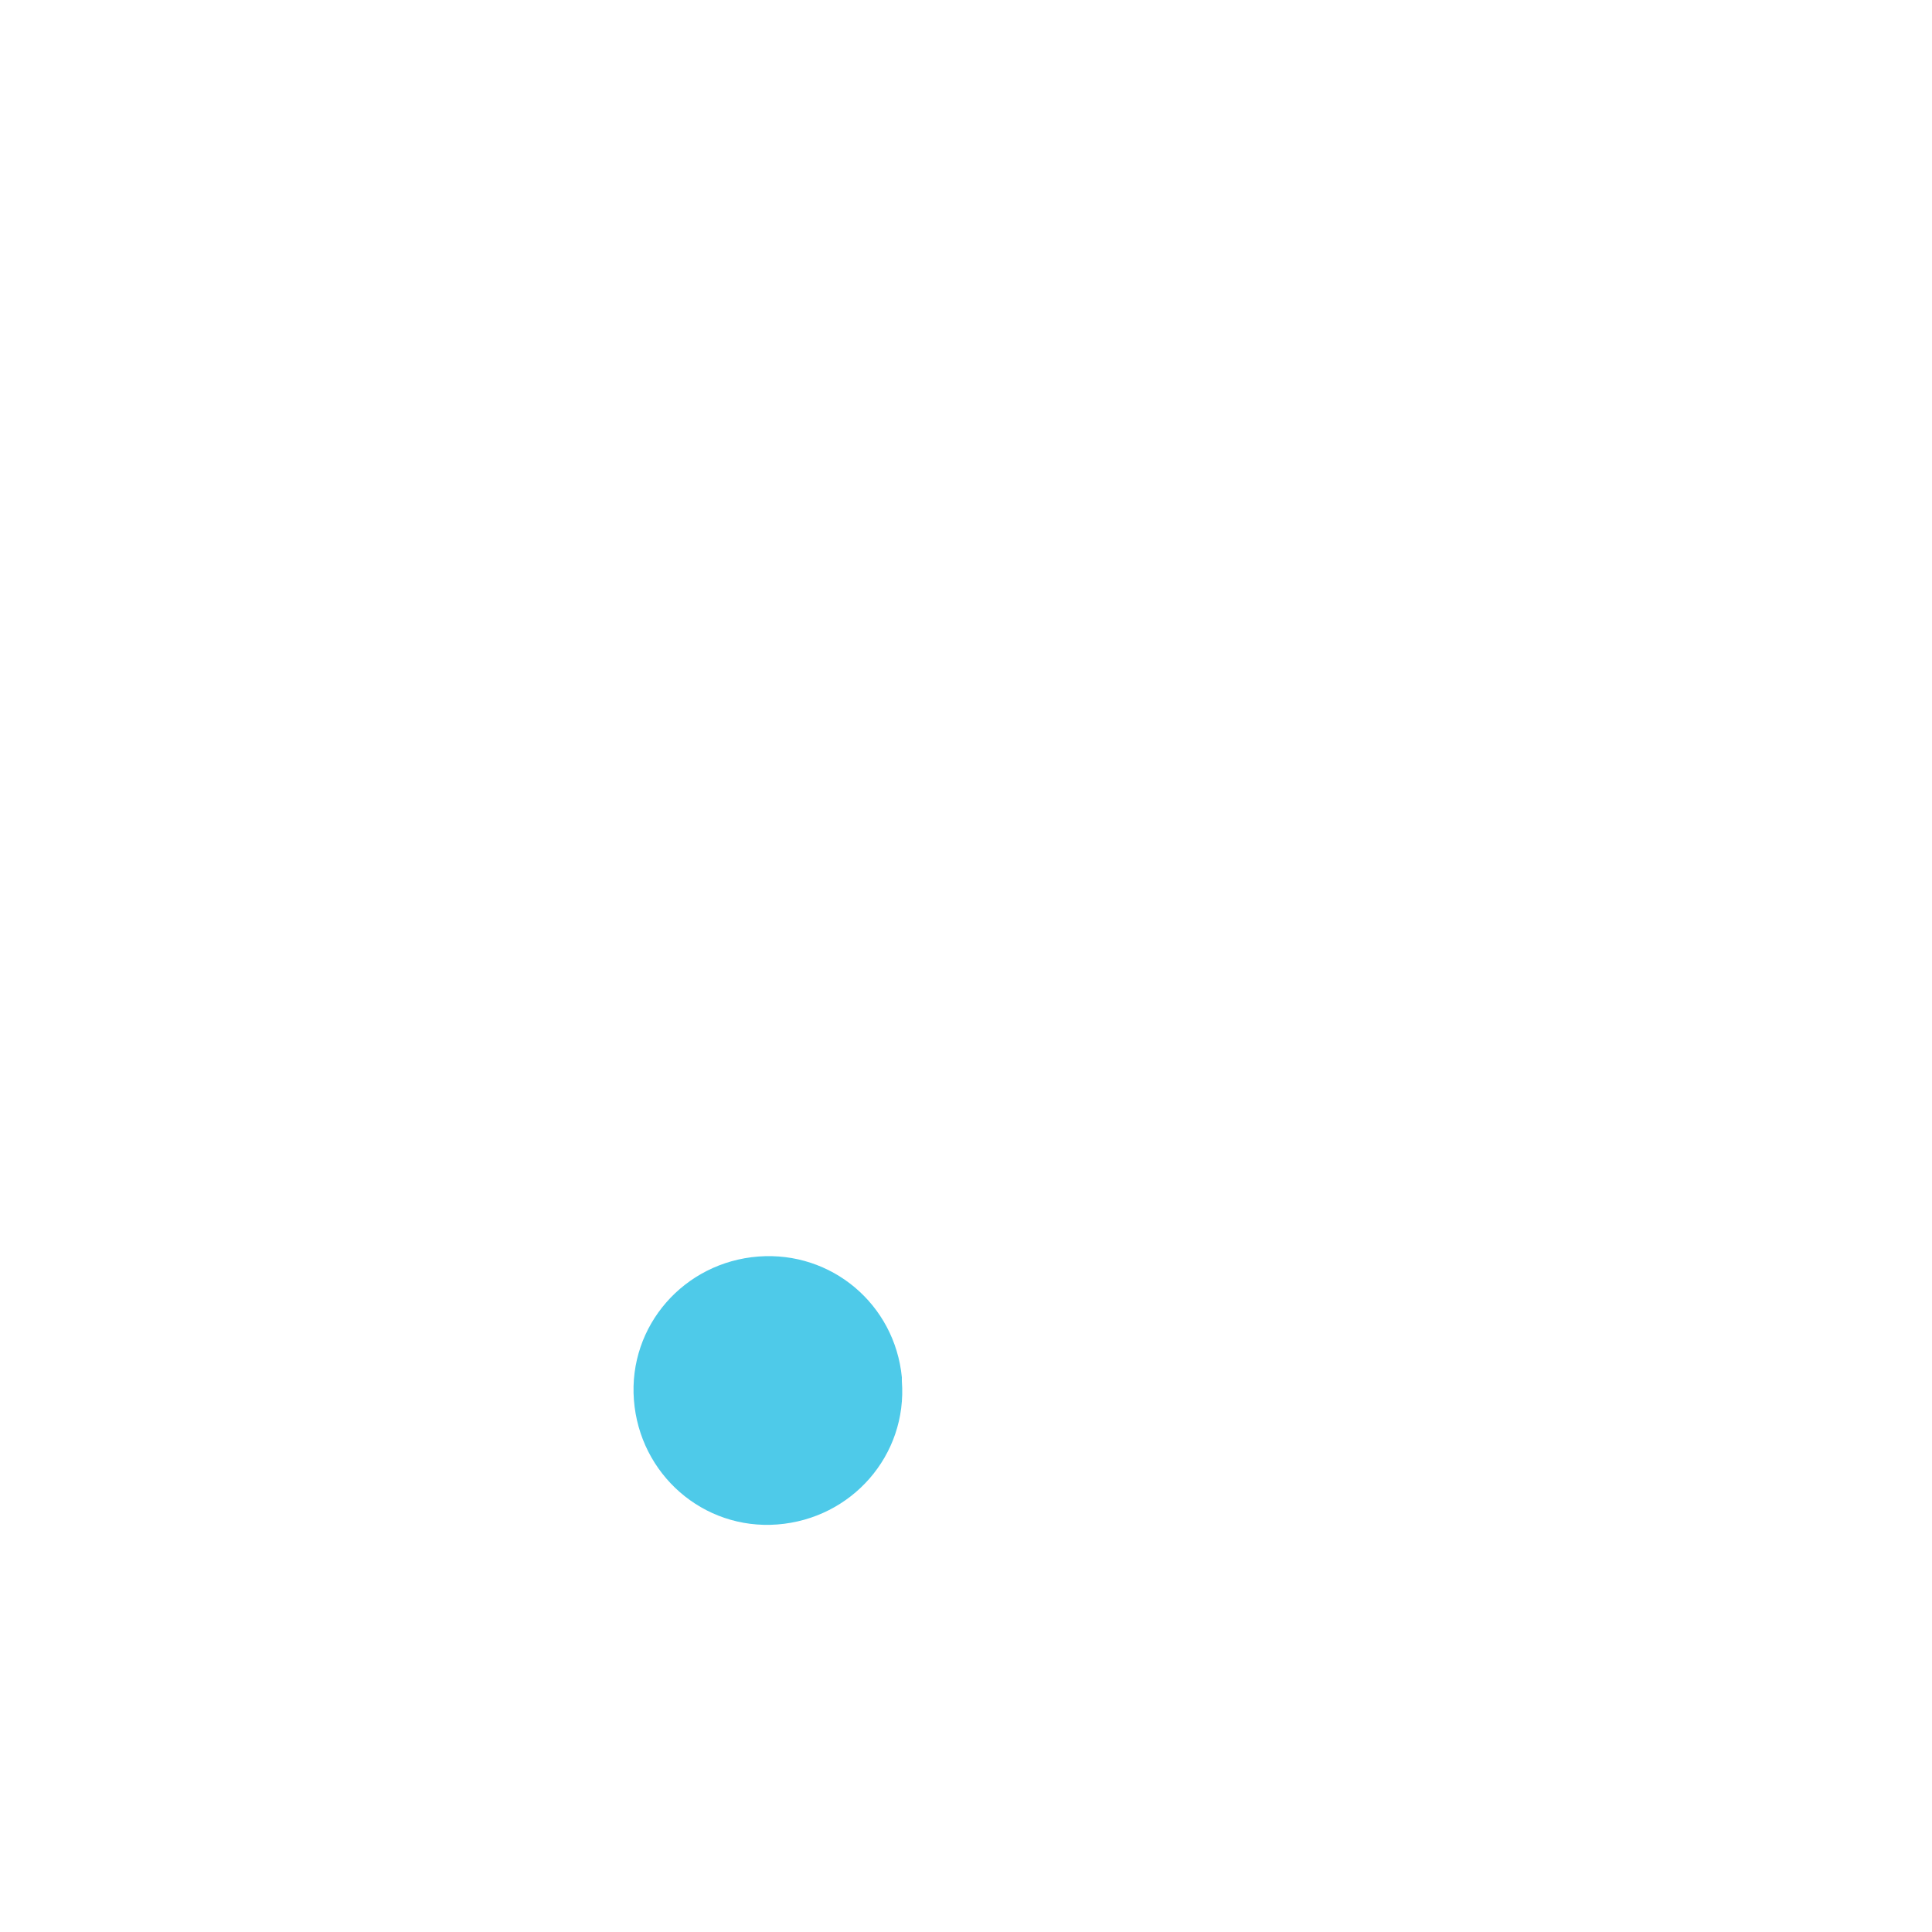
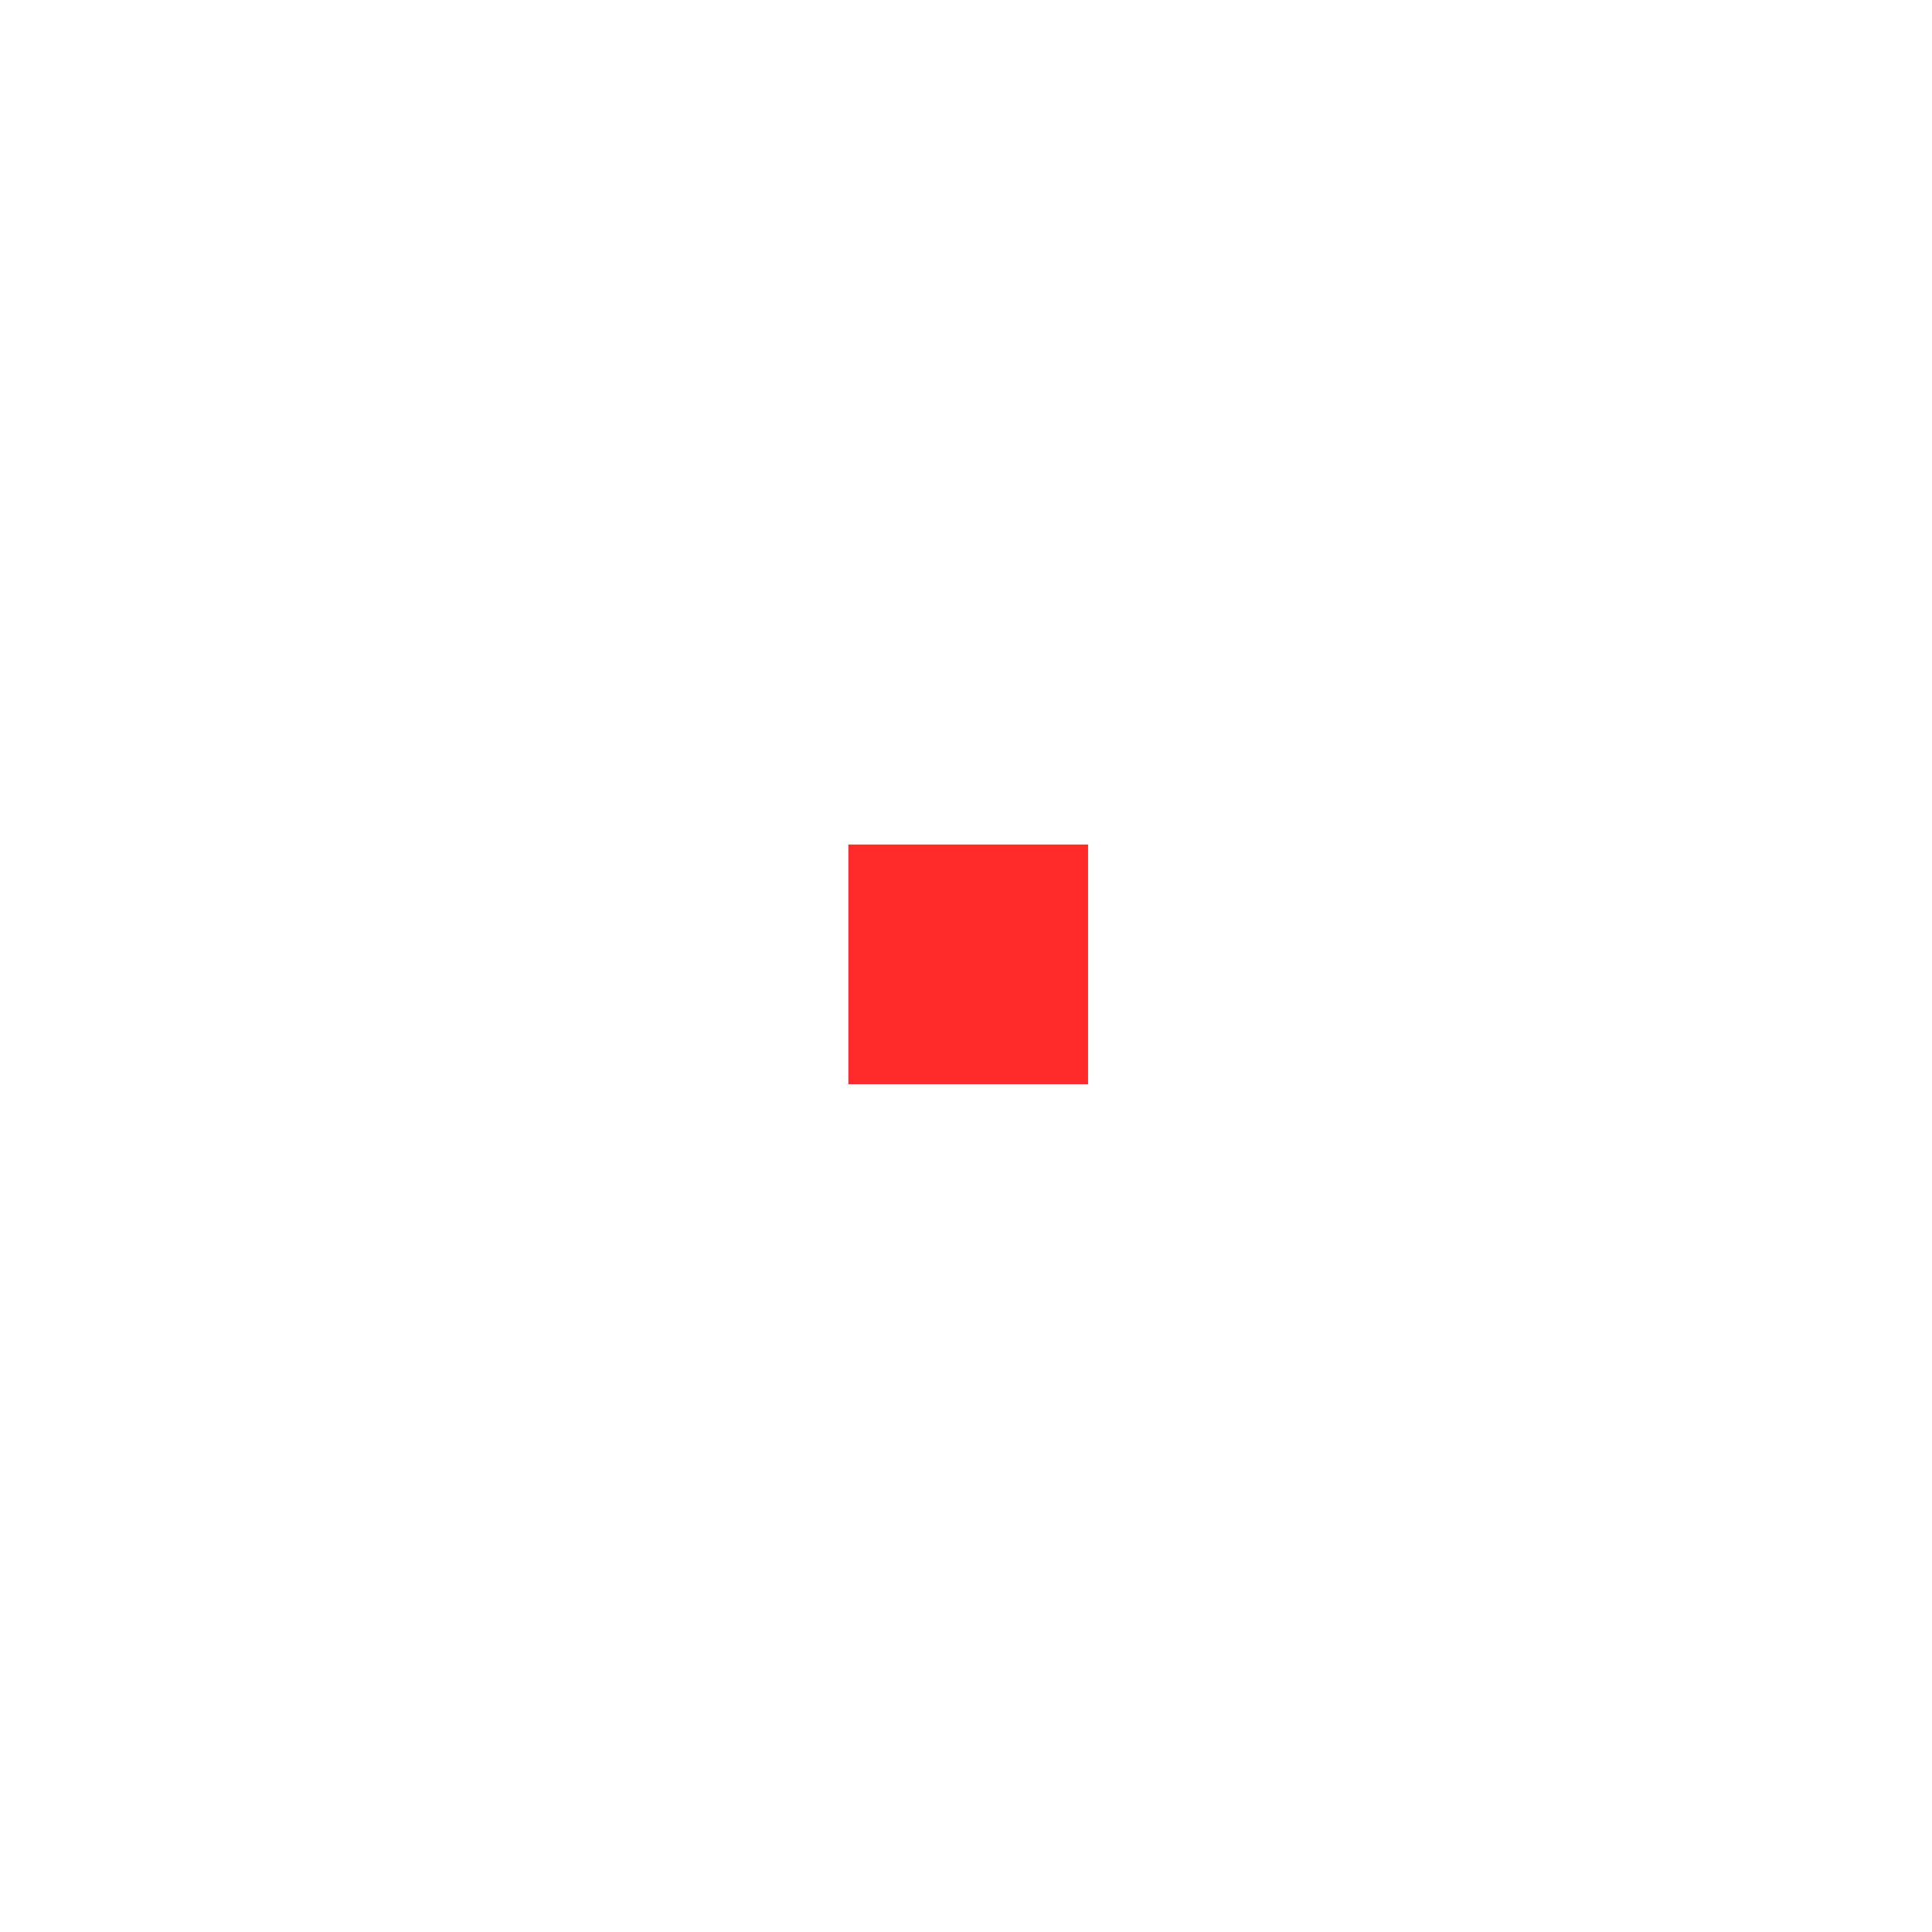
- <svg xmlns="http://www.w3.org/2000/svg" xmlns:xlink="http://www.w3.org/1999/xlink" id="svg7384" version="1.1" height="16" width="16">
+ <svg xmlns="http://www.w3.org/2000/svg" xmlns:xlink="http://www.w3.org/1999/xlink" id="svg7384" version="1.1" height="17.067" width="17.067" viewBox="0 0 16 16">
  <defs id="defs7386">
    <linearGradient id="linearGradient3792">
      <stop id="stop3794" offset="0" style="stop-color:#808080;stop-opacity:1;" />
      <stop id="stop3796" offset="1" style="stop-color:#808080;stop-opacity:1;" />
    </linearGradient>
    <linearGradient id="linearGradient4467">
      <stop style="stop-color:#808080;stop-opacity:1;" offset="0" id="stop4469" />
      <stop style="stop-color:#808080;stop-opacity:0;" offset="1" id="stop4471" />
    </linearGradient>
    <radialGradient xlink:href="#linearGradient4467" id="radialGradient4473" cx="1.745" cy="3.527" fx="1.745" fy="3.527" r="2.198" gradientTransform="matrix(1,0,0,0.930496,0,0.164878)" gradientUnits="userSpaceOnUse" />
    <radialGradient xlink:href="#linearGradient4467" id="radialGradient4535" gradientUnits="userSpaceOnUse" gradientTransform="matrix(3.023427,0,0,2.813286,1.08581,1.26086)" cx="1.745" cy="3.527" fx="1.745" fy="3.527" r="2.198" />
-     <radialGradient xlink:href="#linearGradient4467" id="radialGradient4553" gradientUnits="userSpaceOnUse" gradientTransform="matrix(3.023427,0,0,2.813286,1.08581,1.26086)" cx="1.745" cy="3.527" fx="1.745" fy="3.527" r="2.198" />
-     <radialGradient xlink:href="#linearGradient4467" id="radialGradient4560" gradientUnits="userSpaceOnUse" gradientTransform="matrix(0.961799,0.09725891,-0.09485007,0.9379778,5.01786,7.706185)" cx="1.745" cy="3.527" fx="1.745" fy="3.527" r="2.198" />
-     <radialGradient xlink:href="#linearGradient4467" id="radialGradient4568" gradientUnits="userSpaceOnUse" gradientTransform="matrix(6.549224,-0.2748295,0.2050361,4.886039,-5.789841,-5.571084)" cx="1.745" cy="3.527" fx="1.745" fy="3.527" r="2.198" />
-     <radialGradient xlink:href="#linearGradient4467" id="radialGradient4574" gradientUnits="userSpaceOnUse" gradientTransform="matrix(1.606087,-0.1817846,0.1796269,1.587024,2.925397,5.903636)" cx="1.745" cy="3.527" fx="1.745" fy="3.527" r="2.198" />
-     <radialGradient xlink:href="#linearGradient4467" id="radialGradient3012" gradientUnits="userSpaceOnUse" gradientTransform="matrix(2.725008,0.0969834,-0.0777965,2.1859,1.880963,3.304694)" cx="1.745" cy="3.527" fx="1.745" fy="3.527" r="2.198" />
-     <radialGradient xlink:href="#linearGradient4467" id="radialGradient3020" gradientUnits="userSpaceOnUse" gradientTransform="matrix(1.281729,-0.07088557,0.06201444,1.121325,3.906261,7.352846)" cx="1.745" cy="3.527" fx="1.745" fy="3.527" r="2.198" />
-     <radialGradient xlink:href="#linearGradient3792" id="radialGradient3022" gradientUnits="userSpaceOnUse" gradientTransform="matrix(1.008532,0.05676326,-0.04955244,0.880415,4.776527,7.979898)" cx="1.745" cy="3.527" fx="1.745" fy="3.527" r="2.198" />
-     <radialGradient xlink:href="#linearGradient4467" id="radialGradient3802" gradientUnits="userSpaceOnUse" gradientTransform="matrix(1.945043,-0.2580309,0.2499197,1.883901,2.085976,4.989466)" cx="1.745" cy="3.527" fx="1.745" fy="3.527" r="2.198" />
-     <radialGradient xlink:href="#linearGradient4467" id="radialGradient3808" gradientUnits="userSpaceOnUse" gradientTransform="matrix(1.263007,0.06671882,-0.06162861,1.166648,4.375075,6.952856)" cx="1.745" cy="3.527" fx="1.745" fy="3.527" r="2.198" />
  </defs>
  <g style="display:inline" id="g3675" transform="translate(-341.0002,-177)">
-     <path style="fill:url(#radialGradient4560);fill-opacity:1;fill-rule:evenodd;stroke:none" d="m 349.719,178.75 c -0.066,0.037 -0.152,0.227 -0.25,0.594 -0.259,0.968 -0.745,3.4 -1.656,5.25 -0.116,-0.006 -0.224,-0.009 -0.344,0 -0.03,0.002 -0.064,-0.003 -0.094,0 -0.139,-1.635 -0.437,-4.107 -0.562,-4.906 -0.116,-0.738 -0.404,-1.1 -0.375,-0.156 0.029,0.939 0.009,3.393 0,5.344 -0.239,0.112 -0.481,0.254 -0.719,0.438 -0.573,-1.213 -1.557,-2.888 -1.969,-3.469 -0.432,-0.609 -0.726,-0.908 -0.375,-0.031 0.349,0.872 0.966,2.393 1.625,4.219 -0.137,0.158 -0.273,0.317 -0.406,0.5 -0.59,-0.465 -1.151,-0.768 -1.562,-1.062 -0.6,-0.43 -0.982,-0.638 -0.406,0.031 0.432,0.502 0.774,1.025 1.5,1.781 0.242,0.252 0.527,0.533 0.875,0.844 l 0.312,-0.625 c 1.723,-2.952 5.476,-0.429 3.938,2.031 l 1.156,0.438 0.031,0 c 1.209,0.444 2.858,1.026 3.594,1.125 0.552,0.074 0.947,0.058 0.062,-0.344 -0.857,-0.389 -1.671,-0.827 -3.25,-1.656 0.05,-0.163 0.069,-0.337 0.094,-0.5 1.569,-0.238 3.405,-0.811 4,-1.062 0.689,-0.291 1.174,-0.814 -0.062,-0.531 -1.008,0.231 -2.398,0.432 -3.938,0.5 -0.033,-0.189 -0.094,-0.383 -0.156,-0.562 1.638,-0.691 3.631,-1.975 4.219,-2.438 0.469,-0.369 0.784,-0.793 0.406,-0.719 -0.126,0.025 -0.327,0.086 -0.625,0.25 -1.098,0.602 -2.702,1.32 -4.531,1.906 -0.062,-0.082 -0.151,-0.142 -0.219,-0.219 1.307,-1.115 2.828,-2.868 3.469,-4.125 0.226,-0.443 0.369,-0.923 0.25,-0.938 -0.071,-0.009 -0.251,0.139 -0.531,0.562 -0.704,1.063 -2.421,2.57 -4.062,3.781 -0.115,-0.065 -0.254,-0.105 -0.375,-0.156 0.864,-1.578 1.087,-4.545 1.094,-5.312 0.004,-0.497 -0.047,-0.842 -0.156,-0.781 z" id="path3031" />
-     <path style="fill:#4ecae9;fill-opacity:1;fill-rule:evenodd;stroke:none" d="m 347.281,187.406 c -0.615,0.047 -1.078,0.573 -1.031,1.188 0.047,0.615 0.573,1.078 1.188,1.031 0.615,-0.047 1.078,-0.573 1.031,-1.188 l 0,-0.031 c -0.059,-0.604 -0.582,-1.046 -1.188,-1 z" id="path3679" />
+     <rect style="display:inline;opacity:1;fill:#ff2a2a;fill-opacity:1;stroke:none;stroke-width:0.937;stroke-opacity:1;paint-order:markers stroke fill" id="rect14326" width="1.985" height="1.985" x="348.026" y="183.994" />
  </g>
  <g transform="translate(-341.0002,-177)" id="g3804" style="display:none">
-     <path id="path3806" transform="translate(341.0002,177)" d="M 8.719,1.75 C 8.653,1.787 8.567,1.977 8.469,2.344 8.209,3.312 7.723,5.743 6.812,7.594 6.696,7.587 6.589,7.584 6.469,7.594 6.439,7.596 6.405,7.59 6.375,7.594 6.236,5.959 5.938,3.487 5.812,2.688 5.697,1.949 5.409,1.587 5.438,2.531 5.466,3.471 5.447,5.924 5.438,7.875 5.198,7.987 4.956,8.129 4.719,8.312 4.146,7.099 3.162,5.425 2.75,4.844 2.318,4.234 2.024,3.936 2.375,4.812 2.724,5.685 3.341,7.205 4,9.031 3.863,9.189 3.727,9.348 3.594,9.531 3.004,9.067 2.443,8.764 2.031,8.469 1.432,8.039 1.049,7.831 1.625,8.5 2.057,9.002 2.399,9.525 3.125,10.281 3.367,10.533 3.652,10.814 4,11.125 L 4.312,10.5 C 6.036,7.548 9.789,10.071 8.25,12.531 l 1.156,0.438 0.031,0 c 1.209,0.444 2.858,1.026 3.594,1.125 0.552,0.074 0.947,0.058 0.062,-0.344 -0.857,-0.389 -1.671,-0.827 -3.25,-1.656 0.05,-0.163 0.069,-0.337 0.094,-0.5 1.569,-0.238 3.405,-0.811 4,-1.062 C 14.626,10.24 15.112,9.717 13.875,10 12.867,10.231 11.477,10.432 9.938,10.5 9.904,10.311 9.844,10.117 9.781,9.938 11.419,9.247 13.412,7.962 14,7.5 c 0.469,-0.369 0.784,-0.793 0.406,-0.719 -0.126,0.025 -0.327,0.087 -0.625,0.25 C 12.684,7.633 11.079,8.351 9.25,8.938 9.188,8.855 9.099,8.795 9.031,8.719 10.339,7.603 11.859,5.851 12.5,4.594 12.726,4.151 12.869,3.671 12.75,3.656 12.679,3.647 12.499,3.795 12.219,4.219 11.515,5.282 9.798,6.789 8.156,8 8.041,7.935 7.903,7.895 7.781,7.844 8.646,6.266 8.868,3.298 8.875,2.531 8.879,2.034 8.828,1.689 8.719,1.75 z m -2.438,8.656 C 5.666,10.453 5.203,10.979 5.25,11.594 5.297,12.209 5.823,12.672 6.438,12.625 7.052,12.578 7.516,12.052 7.469,11.438 l 0,-0.031 c -0.059,-0.604 -0.582,-1.046 -1.188,-1 z" style="fill:url(#radialGradient3808);fill-opacity:1;fill-rule:evenodd;stroke:none" />
+     <rect style="display:inline;opacity:1;fill:#ff2a2a;fill-opacity:1;stroke:none;stroke-width:0.947;stroke-opacity:1;paint-order:markers stroke fill" id="rect14326-3" width="2.025" height="1.985" x="345.975" y="183.994" />
  </g>
  <g transform="translate(-341.0002,-177)" id="g4570" style="display:none">
-     <path id="path4572" transform="translate(341.0002,177)" d="M 8.719,1.75 C 8.653,1.787 8.567,1.977 8.469,2.344 8.209,3.312 7.723,5.743 6.812,7.594 6.696,7.587 6.589,7.584 6.469,7.594 6.439,7.596 6.405,7.59 6.375,7.594 6.236,5.959 5.938,3.487 5.812,2.688 5.697,1.949 5.409,1.587 5.438,2.531 5.466,3.471 5.447,5.924 5.438,7.875 5.198,7.987 4.956,8.129 4.719,8.312 4.146,7.099 3.162,5.425 2.75,4.844 2.318,4.234 2.024,3.936 2.375,4.812 2.724,5.685 3.341,7.205 4,9.031 3.863,9.189 3.727,9.348 3.594,9.531 3.004,9.067 2.443,8.764 2.031,8.469 1.432,8.039 1.049,7.831 1.625,8.5 2.057,9.002 2.399,9.525 3.125,10.281 3.367,10.533 3.652,10.814 4,11.125 L 4.312,10.5 C 6.036,7.548 9.789,10.071 8.25,12.531 l 1.156,0.438 0.031,0 c 1.209,0.444 2.858,1.026 3.594,1.125 0.552,0.074 0.947,0.058 0.062,-0.344 -0.857,-0.389 -1.671,-0.827 -3.25,-1.656 0.05,-0.163 0.069,-0.337 0.094,-0.5 1.569,-0.238 3.405,-0.811 4,-1.062 C 14.626,10.24 15.112,9.717 13.875,10 12.867,10.231 11.477,10.432 9.938,10.5 9.904,10.311 9.844,10.117 9.781,9.938 11.419,9.247 13.412,7.962 14,7.5 c 0.469,-0.369 0.784,-0.793 0.406,-0.719 -0.126,0.025 -0.327,0.087 -0.625,0.25 C 12.684,7.633 11.079,8.351 9.25,8.938 9.188,8.855 9.099,8.795 9.031,8.719 10.339,7.603 11.859,5.851 12.5,4.594 12.726,4.151 12.869,3.671 12.75,3.656 12.679,3.647 12.499,3.795 12.219,4.219 11.515,5.282 9.798,6.789 8.156,8 8.041,7.935 7.903,7.895 7.781,7.844 8.646,6.266 8.868,3.298 8.875,2.531 8.879,2.034 8.828,1.689 8.719,1.75 z m -2.438,8.656 C 5.666,10.453 5.203,10.979 5.25,11.594 5.297,12.209 5.823,12.672 6.438,12.625 7.052,12.578 7.516,12.052 7.469,11.438 l 0,-0.031 c -0.059,-0.604 -0.582,-1.046 -1.188,-1 z" style="fill:url(#radialGradient4574);fill-opacity:1;fill-rule:evenodd;stroke:none" />
+     <rect style="display:inline;opacity:1;fill:#ff2a2a;fill-opacity:1;stroke:none;stroke-width:0.939;stroke-opacity:1;paint-order:markers stroke fill" id="rect14326-3-6" width="1.993" height="1.985" x="344.007" y="183.994" />
  </g>
  <g style="display:none" id="g3798" transform="translate(-341.0002,-177)">
-     <path style="fill:url(#radialGradient3802);fill-opacity:1;fill-rule:evenodd;stroke:none" d="M 8.719,1.75 C 8.653,1.787 8.567,1.977 8.469,2.344 8.209,3.312 7.723,5.743 6.812,7.594 6.696,7.587 6.589,7.584 6.469,7.594 6.439,7.596 6.405,7.59 6.375,7.594 6.236,5.959 5.938,3.487 5.812,2.688 5.697,1.949 5.409,1.587 5.438,2.531 5.466,3.471 5.447,5.924 5.438,7.875 5.198,7.987 4.956,8.129 4.719,8.312 4.146,7.099 3.162,5.425 2.75,4.844 2.318,4.234 2.024,3.936 2.375,4.812 2.724,5.685 3.341,7.205 4,9.031 3.863,9.189 3.727,9.348 3.594,9.531 3.004,9.067 2.443,8.764 2.031,8.469 1.432,8.039 1.049,7.831 1.625,8.5 2.057,9.002 2.399,9.525 3.125,10.281 3.367,10.533 3.652,10.814 4,11.125 L 4.312,10.5 C 6.036,7.548 9.789,10.071 8.25,12.531 l 1.156,0.438 0.031,0 c 1.209,0.444 2.858,1.026 3.594,1.125 0.552,0.074 0.947,0.058 0.062,-0.344 -0.857,-0.389 -1.671,-0.827 -3.25,-1.656 0.05,-0.163 0.069,-0.337 0.094,-0.5 1.569,-0.238 3.405,-0.811 4,-1.062 C 14.626,10.24 15.112,9.717 13.875,10 12.867,10.231 11.477,10.432 9.938,10.5 9.904,10.311 9.844,10.117 9.781,9.938 11.419,9.247 13.412,7.962 14,7.5 c 0.469,-0.369 0.784,-0.793 0.406,-0.719 -0.126,0.025 -0.327,0.087 -0.625,0.25 C 12.684,7.633 11.079,8.351 9.25,8.938 9.188,8.855 9.099,8.795 9.031,8.719 10.339,7.603 11.859,5.851 12.5,4.594 12.726,4.151 12.869,3.671 12.75,3.656 12.679,3.647 12.499,3.795 12.219,4.219 11.515,5.282 9.798,6.789 8.156,8 8.041,7.935 7.903,7.895 7.781,7.844 8.646,6.266 8.868,3.298 8.875,2.531 8.879,2.034 8.828,1.689 8.719,1.75 z m -2.438,8.656 C 5.666,10.453 5.203,10.979 5.25,11.594 5.297,12.209 5.823,12.672 6.438,12.625 7.052,12.578 7.516,12.052 7.469,11.438 l 0,-0.031 c -0.059,-0.604 -0.582,-1.046 -1.188,-1 z" transform="translate(341.0002,177)" id="path3800" />
+     <rect style="display:inline;opacity:1;fill:#ff2a2a;fill-opacity:1;stroke:none;stroke-width:1.34;stroke-opacity:1;paint-order:markers stroke fill" id="rect14326-3-7" width="2.014" height="4" x="343" y="183" />
  </g>
  <g transform="translate(-341.0002,-177)" id="g4556" style="display:none">
-     <path id="path4558" transform="translate(341.0002,177)" d="M 8.719,1.75 C 8.653,1.787 8.567,1.977 8.469,2.344 8.209,3.312 7.723,5.743 6.812,7.594 6.696,7.587 6.589,7.584 6.469,7.594 6.439,7.596 6.405,7.59 6.375,7.594 6.236,5.959 5.938,3.487 5.812,2.688 5.697,1.949 5.409,1.587 5.438,2.531 5.466,3.471 5.447,5.924 5.438,7.875 5.198,7.987 4.956,8.129 4.719,8.312 4.146,7.099 3.162,5.425 2.75,4.844 2.318,4.234 2.024,3.936 2.375,4.812 2.724,5.685 3.341,7.205 4,9.031 3.863,9.189 3.727,9.348 3.594,9.531 3.004,9.067 2.443,8.764 2.031,8.469 1.432,8.039 1.049,7.831 1.625,8.5 2.057,9.002 2.399,9.525 3.125,10.281 3.367,10.533 3.652,10.814 4,11.125 L 4.312,10.5 C 6.036,7.548 9.789,10.071 8.25,12.531 l 1.156,0.438 0.031,0 c 1.209,0.444 2.858,1.026 3.594,1.125 0.552,0.074 0.947,0.058 0.062,-0.344 -0.857,-0.389 -1.671,-0.827 -3.25,-1.656 0.05,-0.163 0.069,-0.337 0.094,-0.5 1.569,-0.238 3.405,-0.811 4,-1.062 C 14.626,10.24 15.112,9.717 13.875,10 12.867,10.231 11.477,10.432 9.938,10.5 9.904,10.311 9.844,10.117 9.781,9.938 11.419,9.247 13.412,7.962 14,7.5 c 0.469,-0.369 0.784,-0.793 0.406,-0.719 -0.126,0.025 -0.327,0.087 -0.625,0.25 C 12.684,7.633 11.079,8.351 9.25,8.938 9.188,8.855 9.099,8.795 9.031,8.719 10.339,7.603 11.859,5.851 12.5,4.594 12.726,4.151 12.869,3.671 12.75,3.656 12.679,3.647 12.499,3.795 12.219,4.219 11.515,5.282 9.798,6.789 8.156,8 8.041,7.935 7.903,7.895 7.781,7.844 8.646,6.266 8.868,3.298 8.875,2.531 8.879,2.034 8.828,1.689 8.719,1.75 z m -2.438,8.656 C 5.666,10.453 5.203,10.979 5.25,11.594 5.297,12.209 5.823,12.672 6.438,12.625 7.052,12.578 7.516,12.052 7.469,11.438 l 0,-0.031 c -0.059,-0.604 -0.582,-1.046 -1.188,-1 z" style="fill:url(#radialGradient4553);fill-opacity:1;fill-rule:evenodd;stroke:none" />
+     <rect style="display:inline;opacity:1;fill:#ff2a2a;fill-opacity:1;stroke:none;stroke-width:1.488;stroke-opacity:1;paint-order:markers stroke fill" id="rect14326-3-7-5" width="5" height="1.985" x="343" y="183.994" />
  </g>
  <g style="display:none" id="g4564" transform="translate(-341.0002,-177)">
-     <path style="fill:url(#radialGradient4568);fill-opacity:1;fill-rule:evenodd;stroke:none" d="M 8.719,1.75 C 8.653,1.787 8.567,1.977 8.469,2.344 8.209,3.312 7.723,5.743 6.812,7.594 6.696,7.587 6.589,7.584 6.469,7.594 6.439,7.596 6.405,7.59 6.375,7.594 6.236,5.959 5.938,3.487 5.812,2.688 5.697,1.949 5.409,1.587 5.438,2.531 5.466,3.471 5.447,5.924 5.438,7.875 5.198,7.987 4.956,8.129 4.719,8.312 4.146,7.099 3.162,5.425 2.75,4.844 2.318,4.234 2.024,3.936 2.375,4.812 2.724,5.685 3.341,7.205 4,9.031 3.863,9.189 3.727,9.348 3.594,9.531 3.004,9.067 2.443,8.764 2.031,8.469 1.432,8.039 1.049,7.831 1.625,8.5 2.057,9.002 2.399,9.525 3.125,10.281 3.367,10.533 3.652,10.814 4,11.125 L 4.312,10.5 C 6.036,7.548 9.789,10.071 8.25,12.531 l 1.156,0.438 0.031,0 c 1.209,0.444 2.858,1.026 3.594,1.125 0.552,0.074 0.947,0.058 0.062,-0.344 -0.857,-0.389 -1.671,-0.827 -3.25,-1.656 0.05,-0.163 0.069,-0.337 0.094,-0.5 1.569,-0.238 3.405,-0.811 4,-1.062 C 14.626,10.24 15.112,9.717 13.875,10 12.867,10.231 11.477,10.432 9.938,10.5 9.904,10.311 9.844,10.117 9.781,9.938 11.419,9.247 13.412,7.962 14,7.5 c 0.469,-0.369 0.784,-0.793 0.406,-0.719 -0.126,0.025 -0.327,0.087 -0.625,0.25 C 12.684,7.633 11.079,8.351 9.25,8.938 9.188,8.855 9.099,8.795 9.031,8.719 10.339,7.603 11.859,5.851 12.5,4.594 12.726,4.151 12.869,3.671 12.75,3.656 12.679,3.647 12.499,3.795 12.219,4.219 11.515,5.282 9.798,6.789 8.156,8 8.041,7.935 7.903,7.895 7.781,7.844 8.646,6.266 8.868,3.298 8.875,2.531 8.879,2.034 8.828,1.689 8.719,1.75 z m -2.438,8.656 C 5.666,10.453 5.203,10.979 5.25,11.594 5.297,12.209 5.823,12.672 6.438,12.625 7.052,12.578 7.516,12.052 7.469,11.438 l 0,-0.031 c -0.059,-0.604 -0.582,-1.046 -1.188,-1 z" transform="translate(341.0002,177)" id="path4566" />
+     <rect style="display:inline;opacity:1;fill:#ff2a2a;fill-opacity:1;stroke:none;stroke-width:1.328;stroke-opacity:1;paint-order:markers stroke fill" id="rect14326-3-7-3" width="3.951" height="2" x="345.049" y="184" />
  </g>
  <g style="display:none" id="g3093" transform="translate(-341.0002,-177)">
-     <path style="fill:url(#radialGradient4553);fill-opacity:1;fill-rule:evenodd;stroke:none" d="M 8.719,1.75 C 8.653,1.787 8.567,1.977 8.469,2.344 8.209,3.312 7.723,5.743 6.812,7.594 6.696,7.587 6.589,7.584 6.469,7.594 6.439,7.596 6.405,7.59 6.375,7.594 6.236,5.959 5.938,3.487 5.812,2.688 5.697,1.949 5.409,1.587 5.438,2.531 5.466,3.471 5.447,5.924 5.438,7.875 5.198,7.987 4.956,8.129 4.719,8.312 4.146,7.099 3.162,5.425 2.75,4.844 2.318,4.234 2.024,3.936 2.375,4.812 2.724,5.685 3.341,7.205 4,9.031 3.863,9.189 3.727,9.348 3.594,9.531 3.004,9.067 2.443,8.764 2.031,8.469 1.432,8.039 1.049,7.831 1.625,8.5 2.057,9.002 2.399,9.525 3.125,10.281 3.367,10.533 3.652,10.814 4,11.125 L 4.312,10.5 C 6.036,7.548 9.789,10.071 8.25,12.531 l 1.156,0.438 0.031,0 c 1.209,0.444 2.858,1.026 3.594,1.125 0.552,0.074 0.947,0.058 0.062,-0.344 -0.857,-0.389 -1.671,-0.827 -3.25,-1.656 0.05,-0.163 0.069,-0.337 0.094,-0.5 1.569,-0.238 3.405,-0.811 4,-1.062 C 14.626,10.24 15.112,9.717 13.875,10 12.867,10.231 11.477,10.432 9.938,10.5 9.904,10.311 9.844,10.117 9.781,9.938 11.419,9.247 13.412,7.962 14,7.5 c 0.469,-0.369 0.784,-0.793 0.406,-0.719 -0.126,0.025 -0.327,0.087 -0.625,0.25 C 12.684,7.633 11.079,8.351 9.25,8.938 9.188,8.855 9.099,8.795 9.031,8.719 10.339,7.603 11.859,5.851 12.5,4.594 12.726,4.151 12.869,3.671 12.75,3.656 12.679,3.647 12.499,3.795 12.219,4.219 11.515,5.282 9.798,6.789 8.156,8 8.041,7.935 7.903,7.895 7.781,7.844 8.646,6.266 8.868,3.298 8.875,2.531 8.879,2.034 8.828,1.689 8.719,1.75 z m -2.438,8.656 C 5.666,10.453 5.203,10.979 5.25,11.594 5.297,12.209 5.823,12.672 6.438,12.625 7.052,12.578 7.516,12.052 7.469,11.438 l 0,-0.031 c -0.059,-0.604 -0.582,-1.046 -1.188,-1 z" transform="translate(341.0002,177)" id="path3095" />
+     <rect style="display:inline;opacity:1;fill:#ff2a2a;fill-opacity:1;stroke:none;stroke-width:0.935;stroke-opacity:1;paint-order:markers stroke fill" id="rect14326-3-7-3-5" width="1.959" height="2" x="348.041" y="184" />
  </g>
  <g transform="translate(-341.0002,-177)" id="g3006" style="display:none">
-     <path id="path3008" transform="translate(341.0002,177)" d="M 8.719,1.75 C 8.653,1.787 8.567,1.977 8.469,2.344 8.209,3.312 7.723,5.743 6.812,7.594 6.696,7.587 6.589,7.584 6.469,7.594 6.439,7.596 6.405,7.59 6.375,7.594 6.236,5.959 5.938,3.487 5.812,2.688 5.697,1.949 5.409,1.587 5.438,2.531 5.466,3.471 5.447,5.924 5.438,7.875 5.198,7.987 4.956,8.129 4.719,8.312 4.146,7.099 3.162,5.425 2.75,4.844 2.318,4.234 2.024,3.936 2.375,4.812 2.724,5.685 3.341,7.205 4,9.031 3.863,9.189 3.727,9.348 3.594,9.531 3.004,9.067 2.443,8.764 2.031,8.469 1.432,8.039 1.049,7.831 1.625,8.5 2.057,9.002 2.399,9.525 3.125,10.281 3.367,10.533 3.652,10.814 4,11.125 L 4.312,10.5 C 6.036,7.548 9.789,10.071 8.25,12.531 l 1.156,0.438 0.031,0 c 1.209,0.444 2.858,1.026 3.594,1.125 0.552,0.074 0.947,0.058 0.062,-0.344 -0.857,-0.389 -1.671,-0.827 -3.25,-1.656 0.05,-0.163 0.069,-0.337 0.094,-0.5 1.569,-0.238 3.405,-0.811 4,-1.062 C 14.626,10.24 15.112,9.717 13.875,10 12.867,10.231 11.477,10.432 9.938,10.5 9.904,10.311 9.844,10.117 9.781,9.938 11.419,9.247 13.412,7.962 14,7.5 c 0.469,-0.369 0.784,-0.793 0.406,-0.719 -0.126,0.025 -0.327,0.087 -0.625,0.25 C 12.684,7.633 11.079,8.351 9.25,8.938 9.188,8.855 9.099,8.795 9.031,8.719 10.339,7.603 11.859,5.851 12.5,4.594 12.726,4.151 12.869,3.671 12.75,3.656 12.679,3.647 12.499,3.795 12.219,4.219 11.515,5.282 9.798,6.789 8.156,8 8.041,7.935 7.903,7.895 7.781,7.844 8.646,6.266 8.868,3.298 8.875,2.531 8.879,2.034 8.828,1.689 8.719,1.75 z m -2.438,8.656 C 5.666,10.453 5.203,10.979 5.25,11.594 5.297,12.209 5.823,12.672 6.438,12.625 7.052,12.578 7.516,12.052 7.469,11.438 l 0,-0.031 c -0.059,-0.604 -0.582,-1.046 -1.188,-1 z" style="fill:url(#radialGradient3012);fill-opacity:1;fill-rule:evenodd;stroke:none" />
+     <rect style="display:inline;opacity:1;fill:#ff2a2a;fill-opacity:1;stroke:none;stroke-width:0.944;stroke-opacity:1;paint-order:markers stroke fill" id="rect14326-3-7-3-5-6" width="2" height="2" x="351" y="184" />
  </g>
  <g style="display:none" id="g3097" transform="translate(-341.0002,-177)">
-     <path style="fill:url(#radialGradient4574);fill-opacity:1;fill-rule:evenodd;stroke:none" d="M 8.719,1.75 C 8.653,1.787 8.567,1.977 8.469,2.344 8.209,3.312 7.723,5.743 6.812,7.594 6.696,7.587 6.589,7.584 6.469,7.594 6.439,7.596 6.405,7.59 6.375,7.594 6.236,5.959 5.938,3.487 5.812,2.688 5.697,1.949 5.409,1.587 5.438,2.531 5.466,3.471 5.447,5.924 5.438,7.875 5.198,7.987 4.956,8.129 4.719,8.312 4.146,7.099 3.162,5.425 2.75,4.844 2.318,4.234 2.024,3.936 2.375,4.812 2.724,5.685 3.341,7.205 4,9.031 3.863,9.189 3.727,9.348 3.594,9.531 3.004,9.067 2.443,8.764 2.031,8.469 1.432,8.039 1.049,7.831 1.625,8.5 2.057,9.002 2.399,9.525 3.125,10.281 3.367,10.533 3.652,10.814 4,11.125 L 4.312,10.5 C 6.036,7.548 9.789,10.071 8.25,12.531 l 1.156,0.438 0.031,0 c 1.209,0.444 2.858,1.026 3.594,1.125 0.552,0.074 0.947,0.058 0.062,-0.344 -0.857,-0.389 -1.671,-0.827 -3.25,-1.656 0.05,-0.163 0.069,-0.337 0.094,-0.5 1.569,-0.238 3.405,-0.811 4,-1.062 C 14.626,10.24 15.112,9.717 13.875,10 12.867,10.231 11.477,10.432 9.938,10.5 9.904,10.311 9.844,10.117 9.781,9.938 11.419,9.247 13.412,7.962 14,7.5 c 0.469,-0.369 0.784,-0.793 0.406,-0.719 -0.126,0.025 -0.327,0.087 -0.625,0.25 C 12.684,7.633 11.079,8.351 9.25,8.938 9.188,8.855 9.099,8.795 9.031,8.719 10.339,7.603 11.859,5.851 12.5,4.594 12.726,4.151 12.869,3.671 12.75,3.656 12.679,3.647 12.499,3.795 12.219,4.219 11.515,5.282 9.798,6.789 8.156,8 8.041,7.935 7.903,7.895 7.781,7.844 8.646,6.266 8.868,3.298 8.875,2.531 8.879,2.034 8.828,1.689 8.719,1.75 z m -2.438,8.656 C 5.666,10.453 5.203,10.979 5.25,11.594 5.297,12.209 5.823,12.672 6.438,12.625 7.052,12.578 7.516,12.052 7.469,11.438 l 0,-0.031 c -0.059,-0.604 -0.582,-1.046 -1.188,-1 z" transform="translate(341.0002,177)" id="path3099" />
+     <rect style="display:inline;opacity:1;fill:#ff2a2a;fill-opacity:1;stroke:none;stroke-width:1.338;stroke-opacity:1;paint-order:markers stroke fill" id="rect14326-3-7-3-5-6-2" width="2.006" height="4" x="352.994" y="183" />
  </g>
  <g transform="translate(-341.0002,-177)" id="g3014" style="display:none">
-     <path id="path3016" transform="translate(341.0002,177)" d="M 8.719,1.75 C 8.653,1.787 8.567,1.977 8.469,2.344 8.209,3.312 7.723,5.743 6.812,7.594 6.696,7.587 6.589,7.584 6.469,7.594 6.439,7.596 6.405,7.59 6.375,7.594 6.236,5.959 5.938,3.487 5.812,2.688 5.697,1.949 5.409,1.587 5.438,2.531 5.466,3.471 5.447,5.924 5.438,7.875 5.198,7.987 4.956,8.129 4.719,8.312 4.146,7.099 3.162,5.425 2.75,4.844 2.318,4.234 2.024,3.936 2.375,4.812 2.724,5.685 3.341,7.205 4,9.031 3.863,9.189 3.727,9.348 3.594,9.531 3.004,9.067 2.443,8.764 2.031,8.469 1.432,8.039 1.049,7.831 1.625,8.5 2.057,9.002 2.399,9.525 3.125,10.281 3.367,10.533 3.652,10.814 4,11.125 L 4.312,10.5 C 6.036,7.548 9.789,10.071 8.25,12.531 l 1.156,0.438 0.031,0 c 1.209,0.444 2.858,1.026 3.594,1.125 0.552,0.074 0.947,0.058 0.062,-0.344 -0.857,-0.389 -1.671,-0.827 -3.25,-1.656 0.05,-0.163 0.069,-0.337 0.094,-0.5 1.569,-0.238 3.405,-0.811 4,-1.062 C 14.626,10.24 15.112,9.717 13.875,10 12.867,10.231 11.477,10.432 9.938,10.5 9.904,10.311 9.844,10.117 9.781,9.938 11.419,9.247 13.412,7.962 14,7.5 c 0.469,-0.369 0.784,-0.793 0.406,-0.719 -0.126,0.025 -0.327,0.087 -0.625,0.25 C 12.684,7.633 11.079,8.351 9.25,8.938 9.188,8.855 9.099,8.795 9.031,8.719 10.339,7.603 11.859,5.851 12.5,4.594 12.726,4.151 12.869,3.671 12.75,3.656 12.679,3.647 12.499,3.795 12.219,4.219 11.515,5.282 9.798,6.789 8.156,8 8.041,7.935 7.903,7.895 7.781,7.844 8.646,6.266 8.868,3.298 8.875,2.531 8.879,2.034 8.828,1.689 8.719,1.75 z m -2.438,8.656 C 5.666,10.453 5.203,10.979 5.25,11.594 5.297,12.209 5.823,12.672 6.438,12.625 7.052,12.578 7.516,12.052 7.469,11.438 l 0,-0.031 c -0.059,-0.604 -0.582,-1.046 -1.188,-1 z" style="fill:url(#radialGradient3020);fill-opacity:1;fill-rule:evenodd;stroke:none" />
+     <rect style="display:inline;opacity:1;fill:#ff2a2a;fill-opacity:1;stroke:none;stroke-width:1.493;stroke-opacity:1;paint-order:markers stroke fill" id="rect14326-3-7-3-5-6-2-9" width="5" height="2" x="350" y="184" />
  </g>
  <g transform="translate(-341.0002,-177)" id="g3101" style="display:none">
-     <path id="path3103" transform="translate(341.0002,177)" d="M 6.281,10.406 C 5.666,10.453 5.203,10.979 5.25,11.594 5.297,12.209 5.823,12.672 6.438,12.625 7.052,12.578 7.516,12.052 7.469,11.438 l 0,-0.031 c -0.059,-0.604 -0.582,-1.046 -1.188,-1 z" style="fill:url(#radialGradient3022);fill-opacity:1;fill-rule:evenodd;stroke:none" />
+     <rect style="display:inline;opacity:1;fill:#ff2a2a;fill-opacity:1;stroke:none;stroke-width:1.159;stroke-opacity:1;paint-order:markers stroke fill" id="rect14326-3-7-3-5-6-2-1" width="3.011" height="2" x="348.989" y="184" />
  </g>
</svg>
